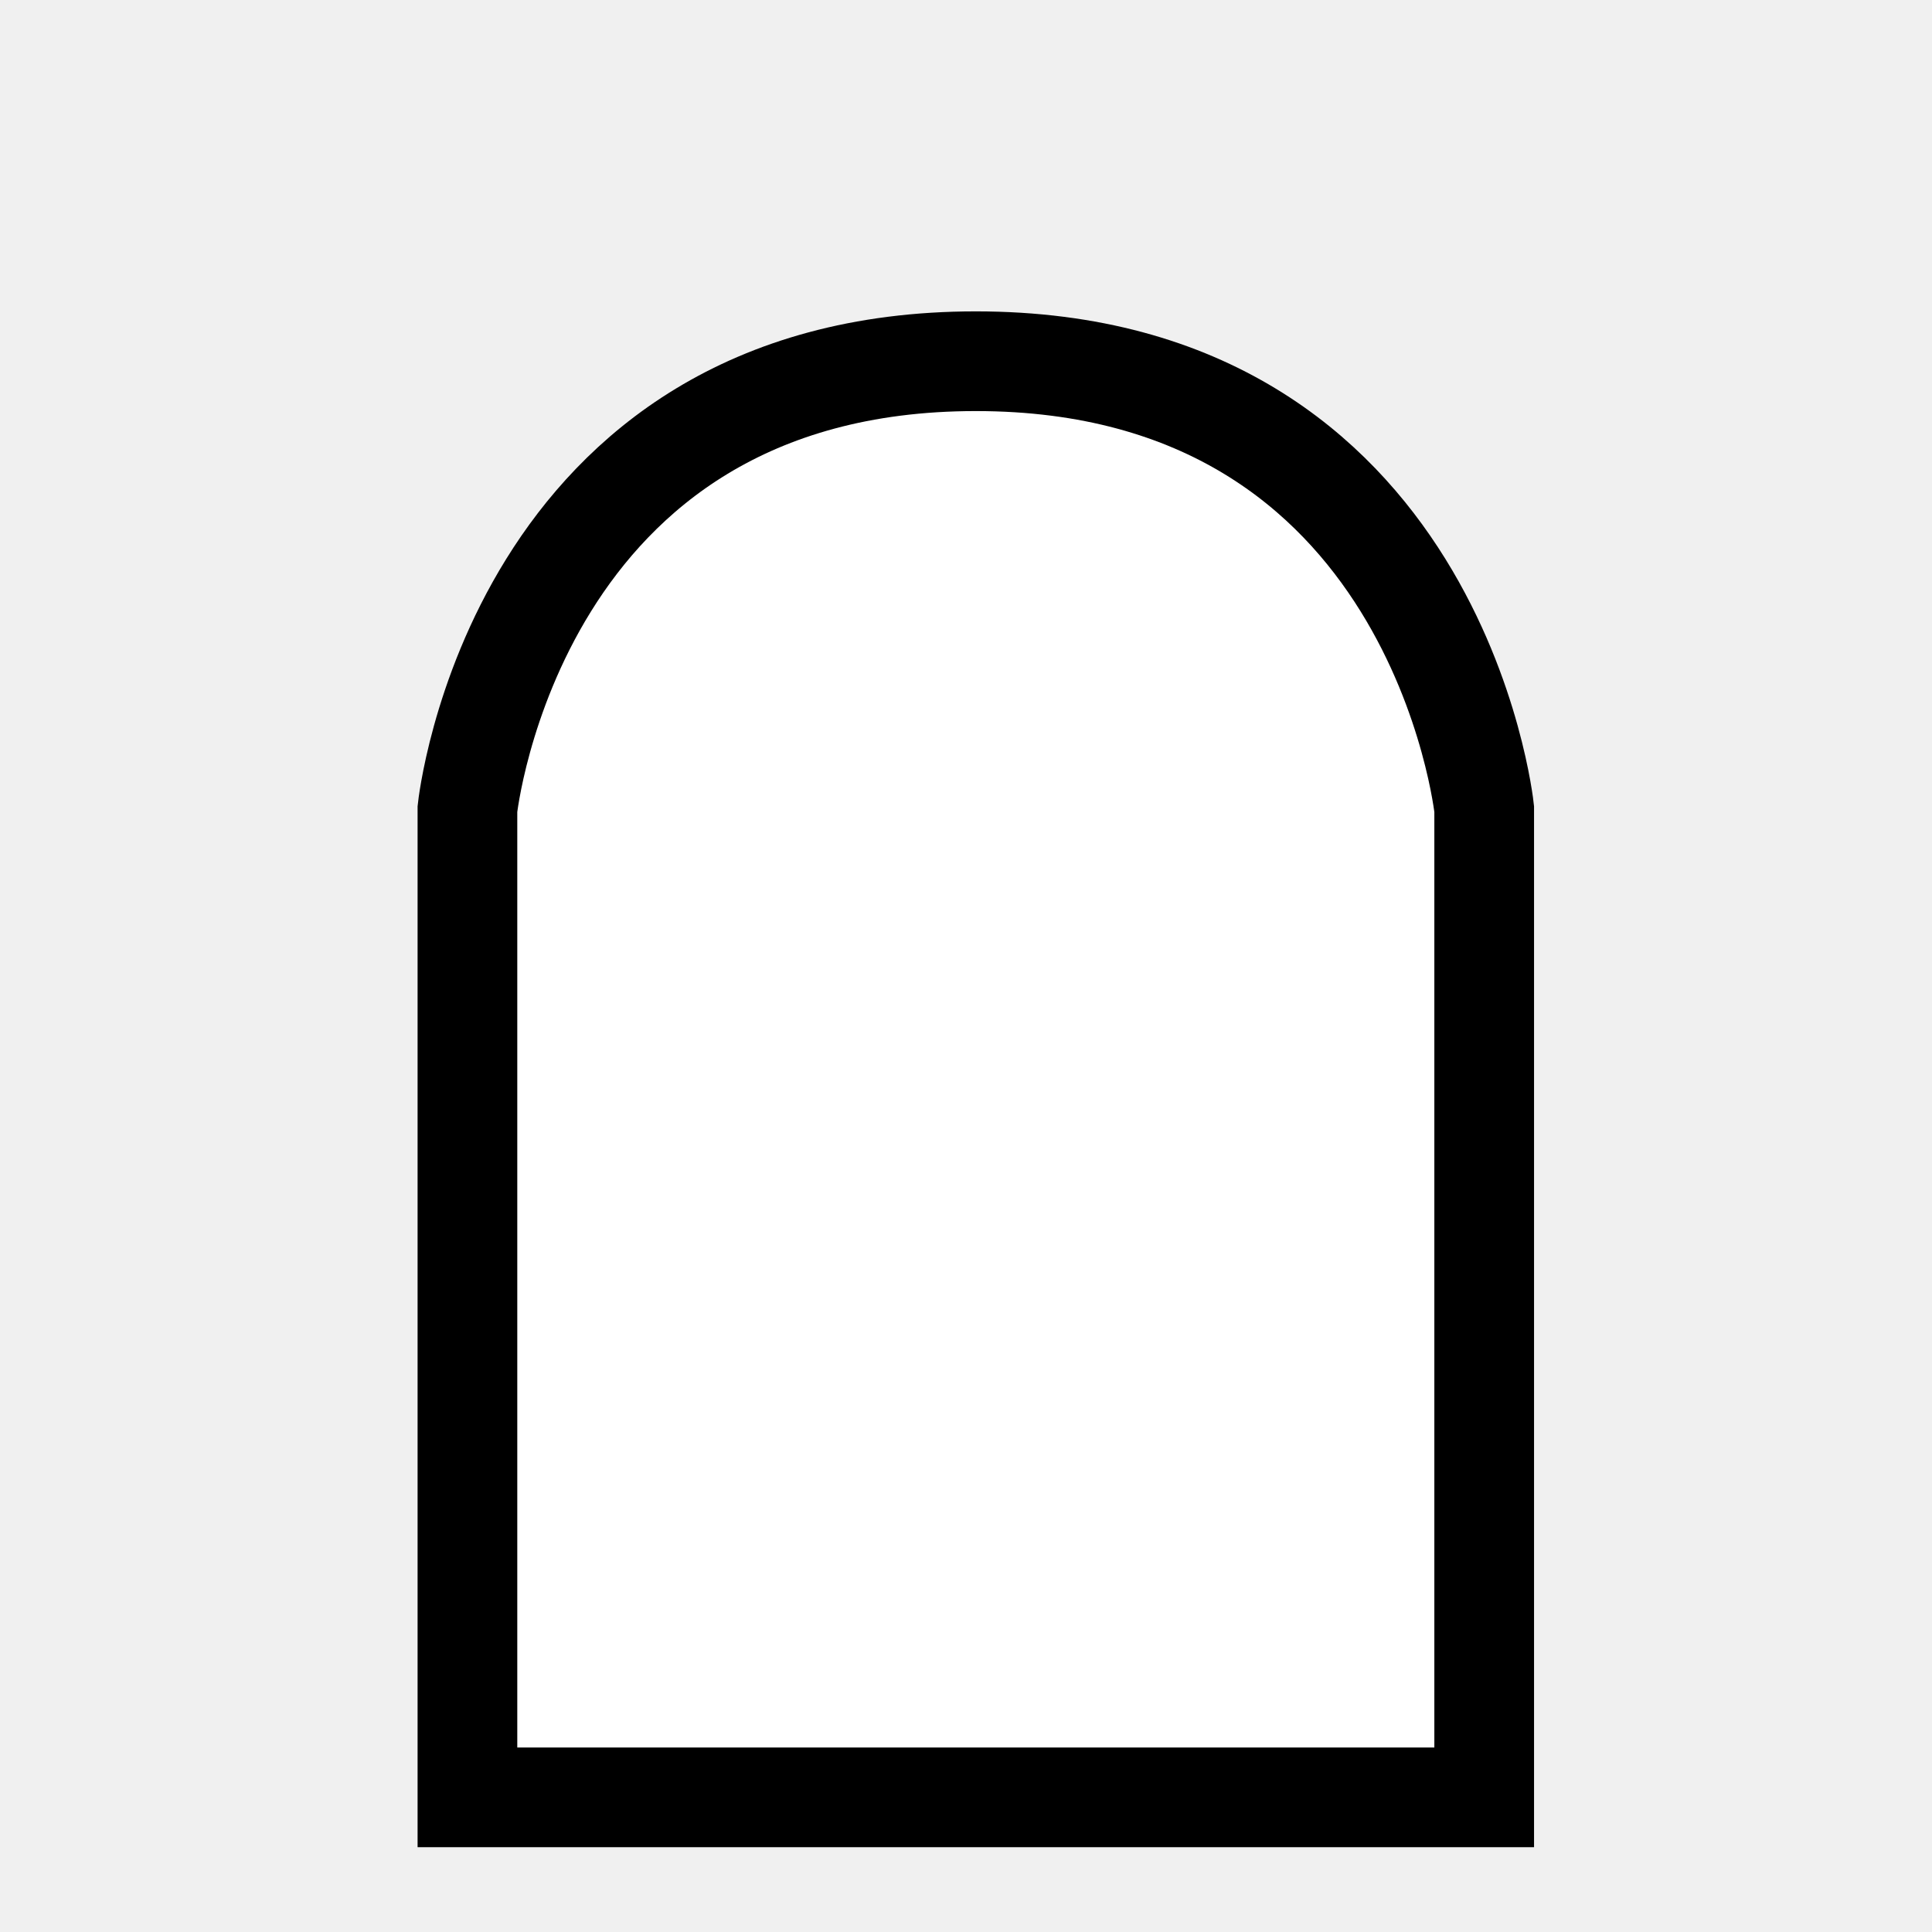
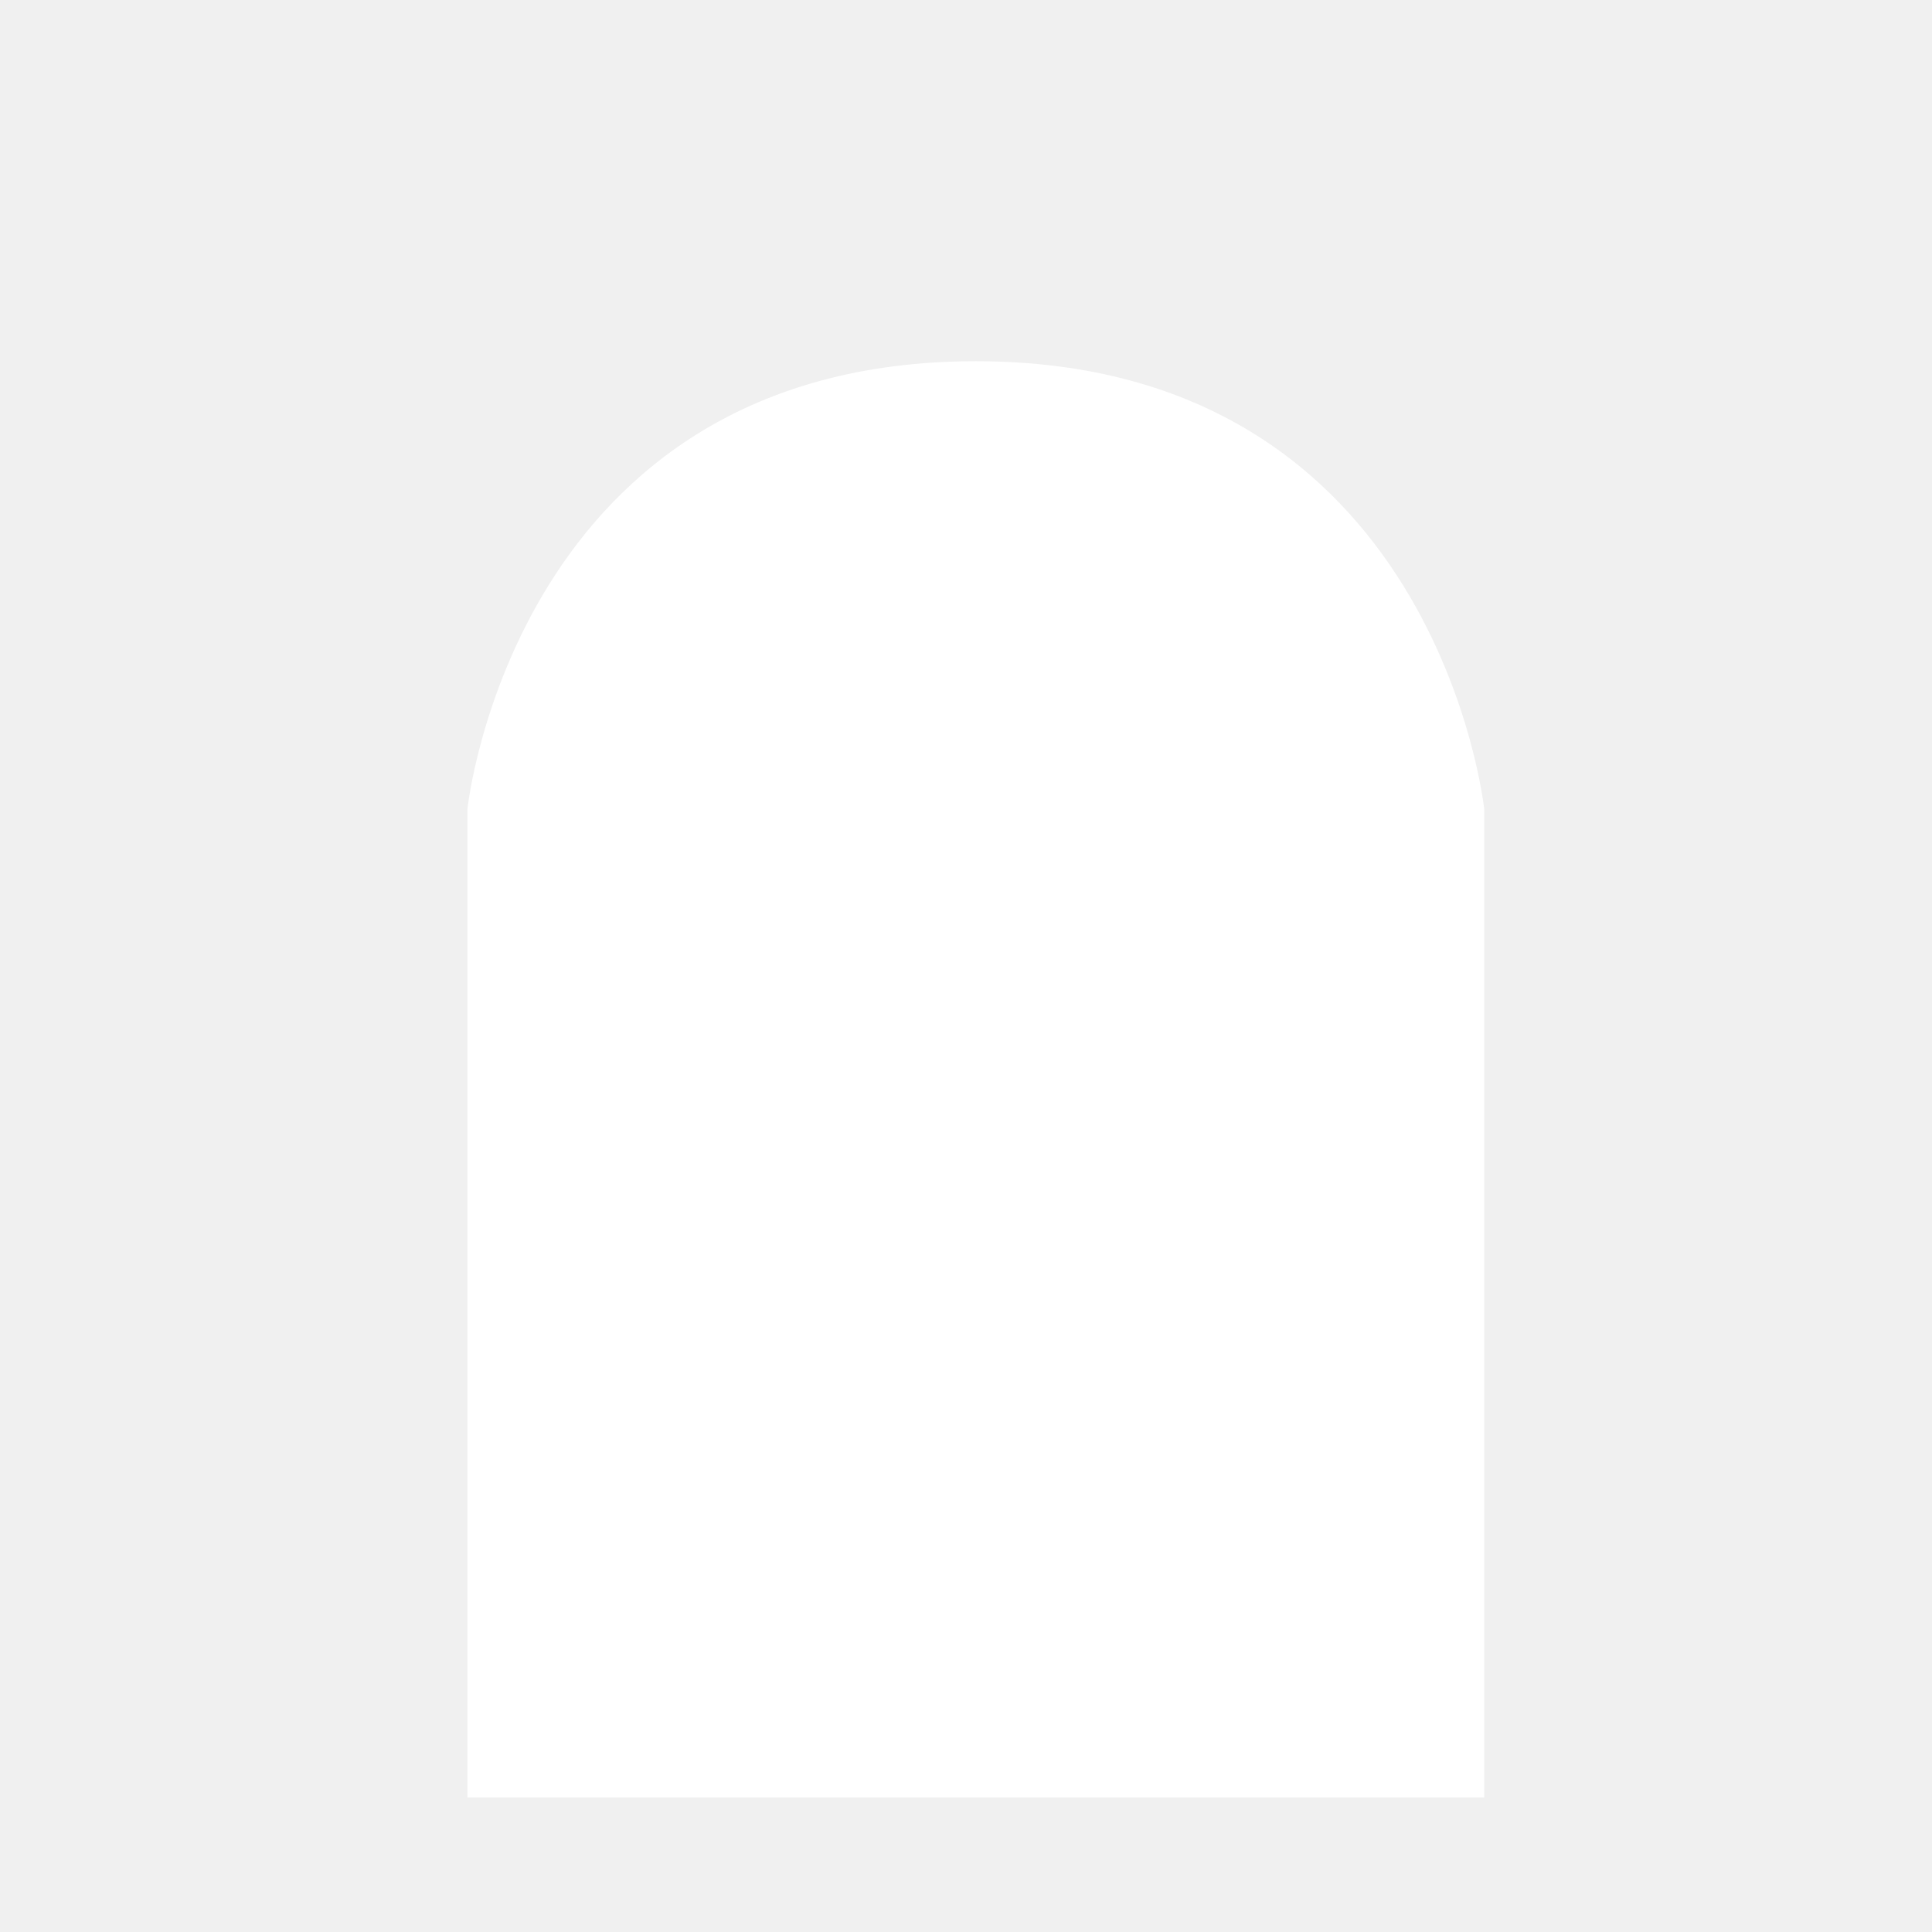
<svg xmlns="http://www.w3.org/2000/svg" width="17" height="17" viewBox="0 0 4.498 4.498" version="1.1" id="svg1500">
  <defs id="defs1494" />
  <g id="layer1" transform="translate(-48.70223,-30.75357)">
    <g style="display:inline;stroke:#000000;stroke-width:1;stroke-miterlimit:4;stroke-dasharray:none;stroke-opacity:1" transform="matrix(0,-0.184504,0.184504,0,19.53939,201.1779)" id="g5846">
      <rect style="display:inline;opacity:1;fill:none;fill-opacity:1;fill-rule:evenodd;stroke:none;stroke-width:1;stroke-linecap:square;stroke-linejoin:round;stroke-miterlimit:4;stroke-dasharray:none;stroke-dashoffset:0;stroke-opacity:1;marker:none;marker-start:none;marker-mid:none;marker-end:none" id="rect5842" width="24" height="24" x="899.5" y="158.25" />
-       <path style="fill:#ffffff;fill-opacity:1;stroke:#000000;stroke-width:1.258;stroke-miterlimit:4;stroke-dasharray:none;stroke-opacity:1" d="m 901.009,163.959 h 12.472 c 0,0 5.65,0.595 5.65,6.415 0,5.82 -5.65,6.415 -5.65,6.415 H 901.009 Z" id="rect5844" />
+       <path style="fill:#ffffff;fill-opacity:1;stroke:none;stroke-width:1.258;stroke-miterlimit:4;stroke-dasharray:none;stroke-opacity:1" d="m 901.009,163.959 h 12.472 c 0,0 5.65,0.595 5.65,6.415 0,5.82 -5.65,6.415 -5.65,6.415 H 901.009 Z" id="rect5844" />
    </g>
  </g>
</svg>
